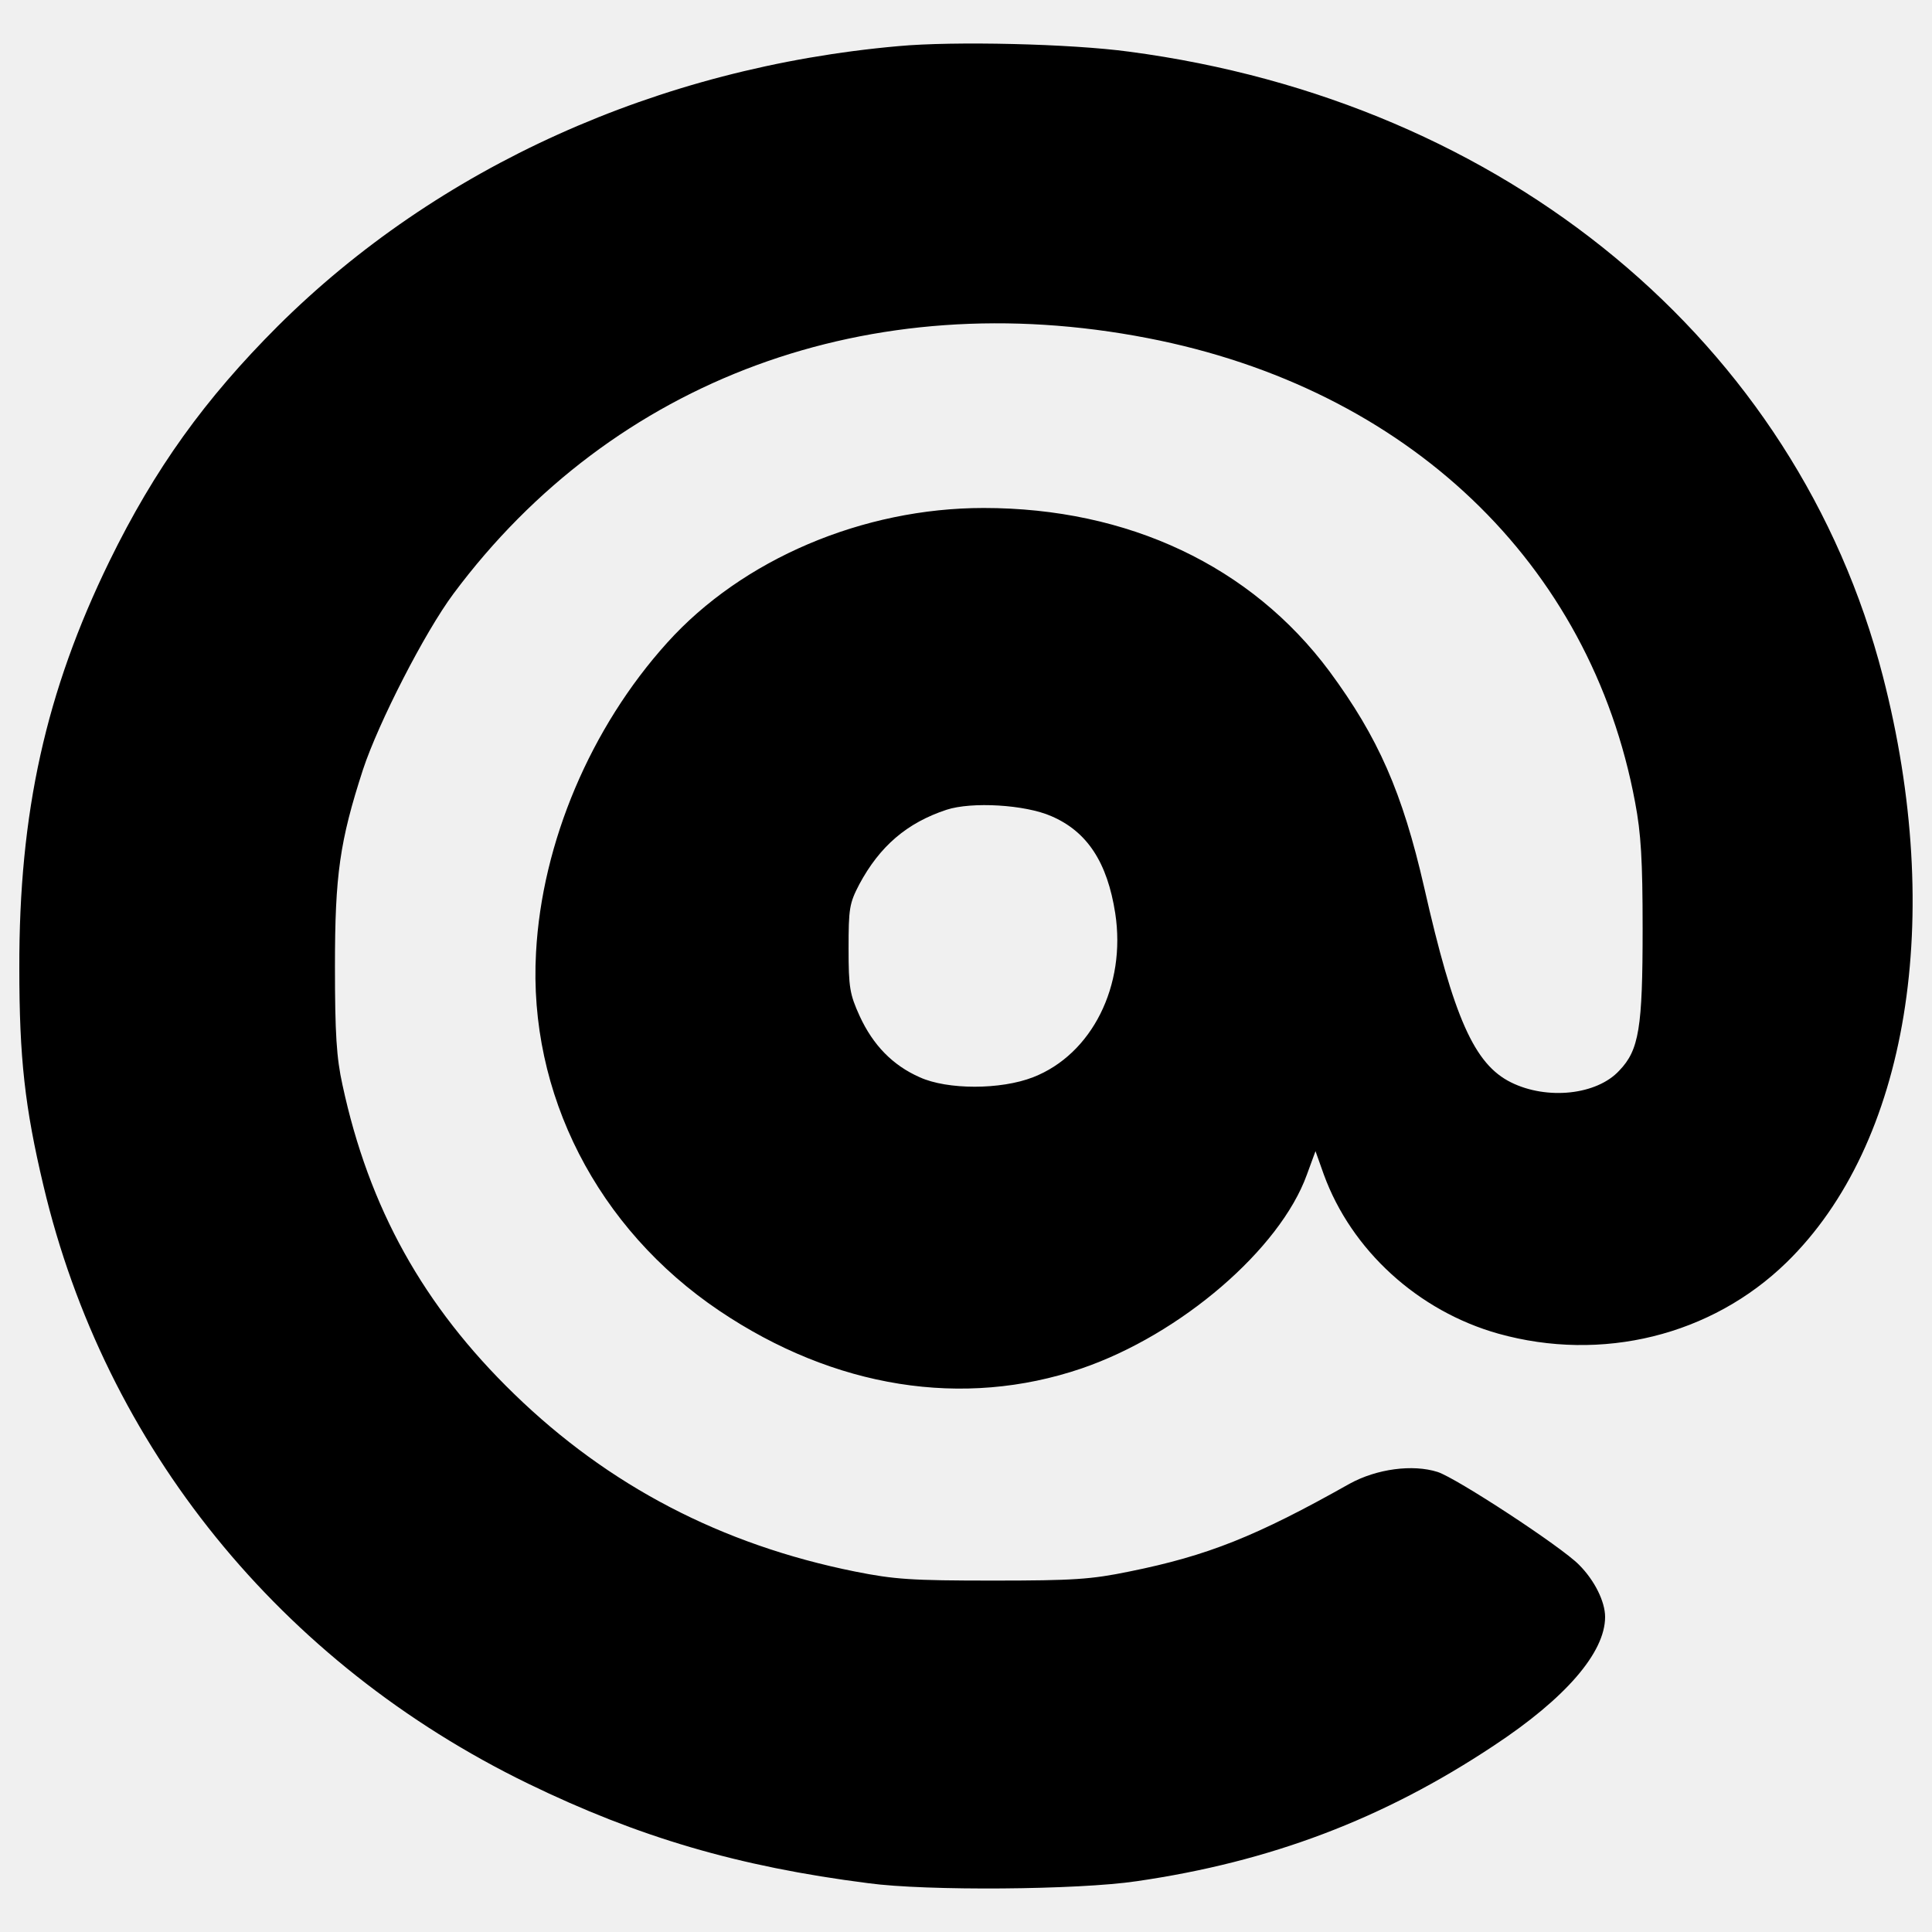
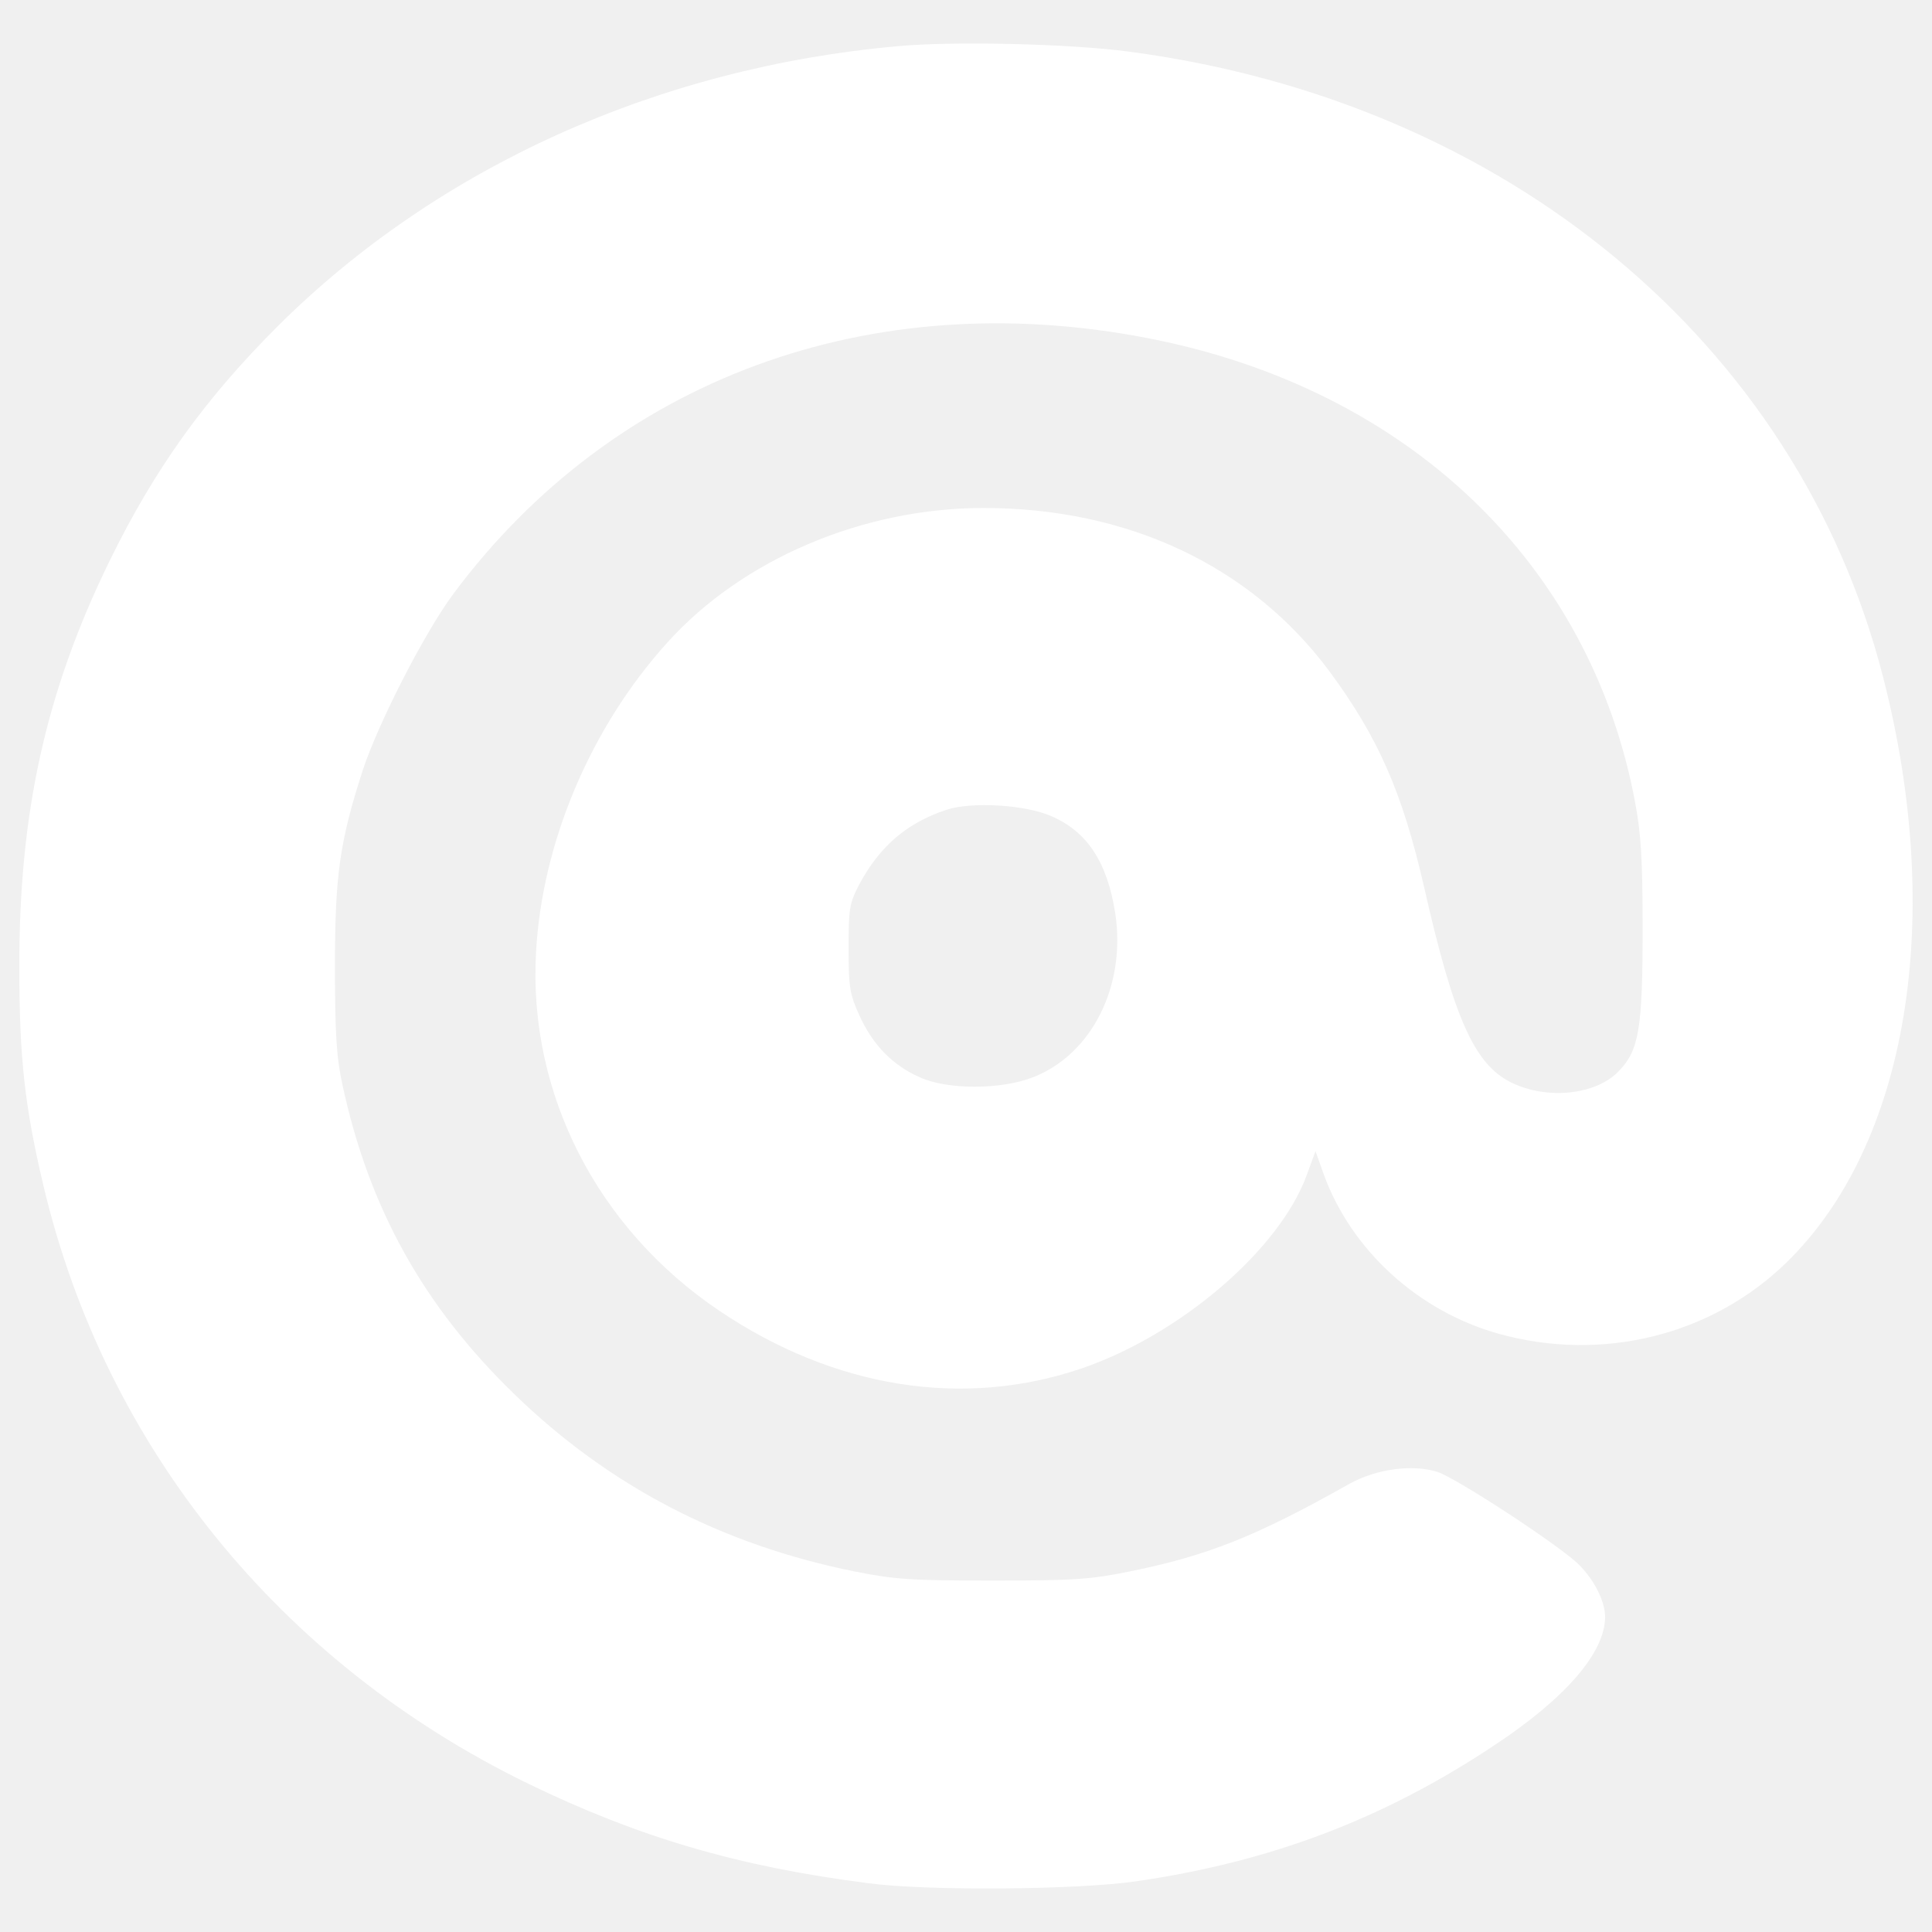
<svg xmlns="http://www.w3.org/2000/svg" version="1.1" x="0px" y="0px" viewBox="0 0 1000 1000" enable-background="new 0 0 1000 1000" xml:space="preserve">
  <g>
    <g transform="translate(0,511) scale(0.1,-0.1)">
-       <path d="M4649.8,4871.2c-1243.3-110.4-2384.3-625.7-3212.5-1449.8c-376.3-376.2-636-736.1-871.1-1216.7C237,1529.9,98,904.2,100,98.5c0-464.2,28.6-719.8,124.7-1124.7c319-1351.6,1226.9-2472.2,2509-3095.9c568.5-276.1,1085.8-429.4,1760.6-515.3c300.6-40.9,1085.8-34.8,1388.4,10.2c691.2,100.2,1276,321,1848.6,701.4c372.2,245.4,576.7,482.6,576.7,666.6c0,79.8-55.2,190.2-135,269.9c-92,94.1-636,449.9-732.1,480.5c-128.8,40.9-314.9,16.4-456-61.3c-482.6-272-734.1-372.2-1139-454c-198.4-40.9-290.4-47-707.5-47c-421.3,0-509.2,6.1-713.7,47c-691.2,139.1-1273.9,443.7-1762.7,918.2c-470.3,456-752.5,963.1-889.5,1601.1c-30.7,139-38.8,263.8-38.8,613.5c0,472.4,24.5,646.2,145.2,1018.3c79.7,241.3,319,709.6,468.3,910c828.2,1112.4,2157.3,1601.1,3592.8,1323c1343.5-259.7,2292.3-1163.5,2523.3-2402.7c30.7-161.5,38.9-300.6,38.9-654.4c0-513.3-18.4-627.8-120.7-734.1c-116.5-126.8-374.2-153.4-560.3-61.3c-190.2,94.1-296.5,333.3-449.9,1010.2c-112.5,490.8-237.2,775-490.8,1118.5c-404.9,543.9-1040.8,844.5-1789.2,844.5c-625.7,0-1249.4-265.8-1637.9-697.3c-396.7-439.6-648.2-1034.7-678.9-1603.2c-40.9-730,317-1429.3,948.8-1854.7c595.1-400.8,1261.7-507.1,1875.1-298.5c513.3,175.8,1026.5,617.5,1165.6,1002l45,122.7l42.9-120.7c143.1-392.6,488.7-707.5,903.8-824.1c535.8-149.3,1102.2-10.2,1490.7,368.1c629.8,613.5,822,1785.2,498.9,3036.6C9299.8,3337.6,7794.8,4584.9,5844,4842.6C5543.4,4883.5,4936.1,4897.8,4649.8,4871.2z M5441.2,885.8c186.1-79.7,290.4-239.3,331.3-503c57.3-374.2-120.7-730-425.3-848.6c-167.7-65.4-443.7-65.4-586.9,0c-139,61.3-241.3,165.6-310.8,317c-51.1,112.5-57.3,147.2-57.3,349.7c0,206.5,4.1,233.1,55.2,331.3c106.3,198.4,247.4,319,451.9,386.5C5030.2,961.5,5306.2,945.1,5441.2,885.8z" />
+       <path fill="white" d="M4649.8,4871.2c-1243.3-110.4-2384.3-625.7-3212.5-1449.8c-376.3-376.2-636-736.1-871.1-1216.7C237,1529.9,98,904.2,100,98.5c0-464.2,28.6-719.8,124.7-1124.7c319-1351.6,1226.9-2472.2,2509-3095.9c568.5-276.1,1085.8-429.4,1760.6-515.3c300.6-40.9,1085.8-34.8,1388.4,10.2c691.2,100.2,1276,321,1848.6,701.4c372.2,245.4,576.7,482.6,576.7,666.6c0,79.8-55.2,190.2-135,269.9c-92,94.1-636,449.9-732.1,480.5c-128.8,40.9-314.9,16.4-456-61.3c-482.6-272-734.1-372.2-1139-454c-198.4-40.9-290.4-47-707.5-47c-421.3,0-509.2,6.1-713.7,47c-691.2,139.1-1273.9,443.7-1762.7,918.2c-470.3,456-752.5,963.1-889.5,1601.1c-30.7,139-38.8,263.8-38.8,613.5c0,472.4,24.5,646.2,145.2,1018.3c79.7,241.3,319,709.6,468.3,910c828.2,1112.4,2157.3,1601.1,3592.8,1323c1343.5-259.7,2292.3-1163.5,2523.3-2402.7c30.7-161.5,38.9-300.6,38.9-654.4c0-513.3-18.4-627.8-120.7-734.1c-116.5-126.8-374.2-153.4-560.3-61.3c-190.2,94.1-296.5,333.3-449.9,1010.2c-112.5,490.8-237.2,775-490.8,1118.5c-404.9,543.9-1040.8,844.5-1789.2,844.5c-625.7,0-1249.4-265.8-1637.9-697.3c-396.7-439.6-648.2-1034.7-678.9-1603.2c-40.9-730,317-1429.3,948.8-1854.7c595.1-400.8,1261.7-507.1,1875.1-298.5c513.3,175.8,1026.5,617.5,1165.6,1002l45,122.7l42.9-120.7c143.1-392.6,488.7-707.5,903.8-824.1c535.8-149.3,1102.2-10.2,1490.7,368.1c629.8,613.5,822,1785.2,498.9,3036.6C9299.8,3337.6,7794.8,4584.9,5844,4842.6C5543.4,4883.5,4936.1,4897.8,4649.8,4871.2z M5441.2,885.8c186.1-79.7,290.4-239.3,331.3-503c57.3-374.2-120.7-730-425.3-848.6c-167.7-65.4-443.7-65.4-586.9,0c-139,61.3-241.3,165.6-310.8,317c-51.1,112.5-57.3,147.2-57.3,349.7c0,206.5,4.1,233.1,55.2,331.3c106.3,198.4,247.4,319,451.9,386.5C5030.2,961.5,5306.2,945.1,5441.2,885.8z" />
    </g>
  </g>
</svg>
